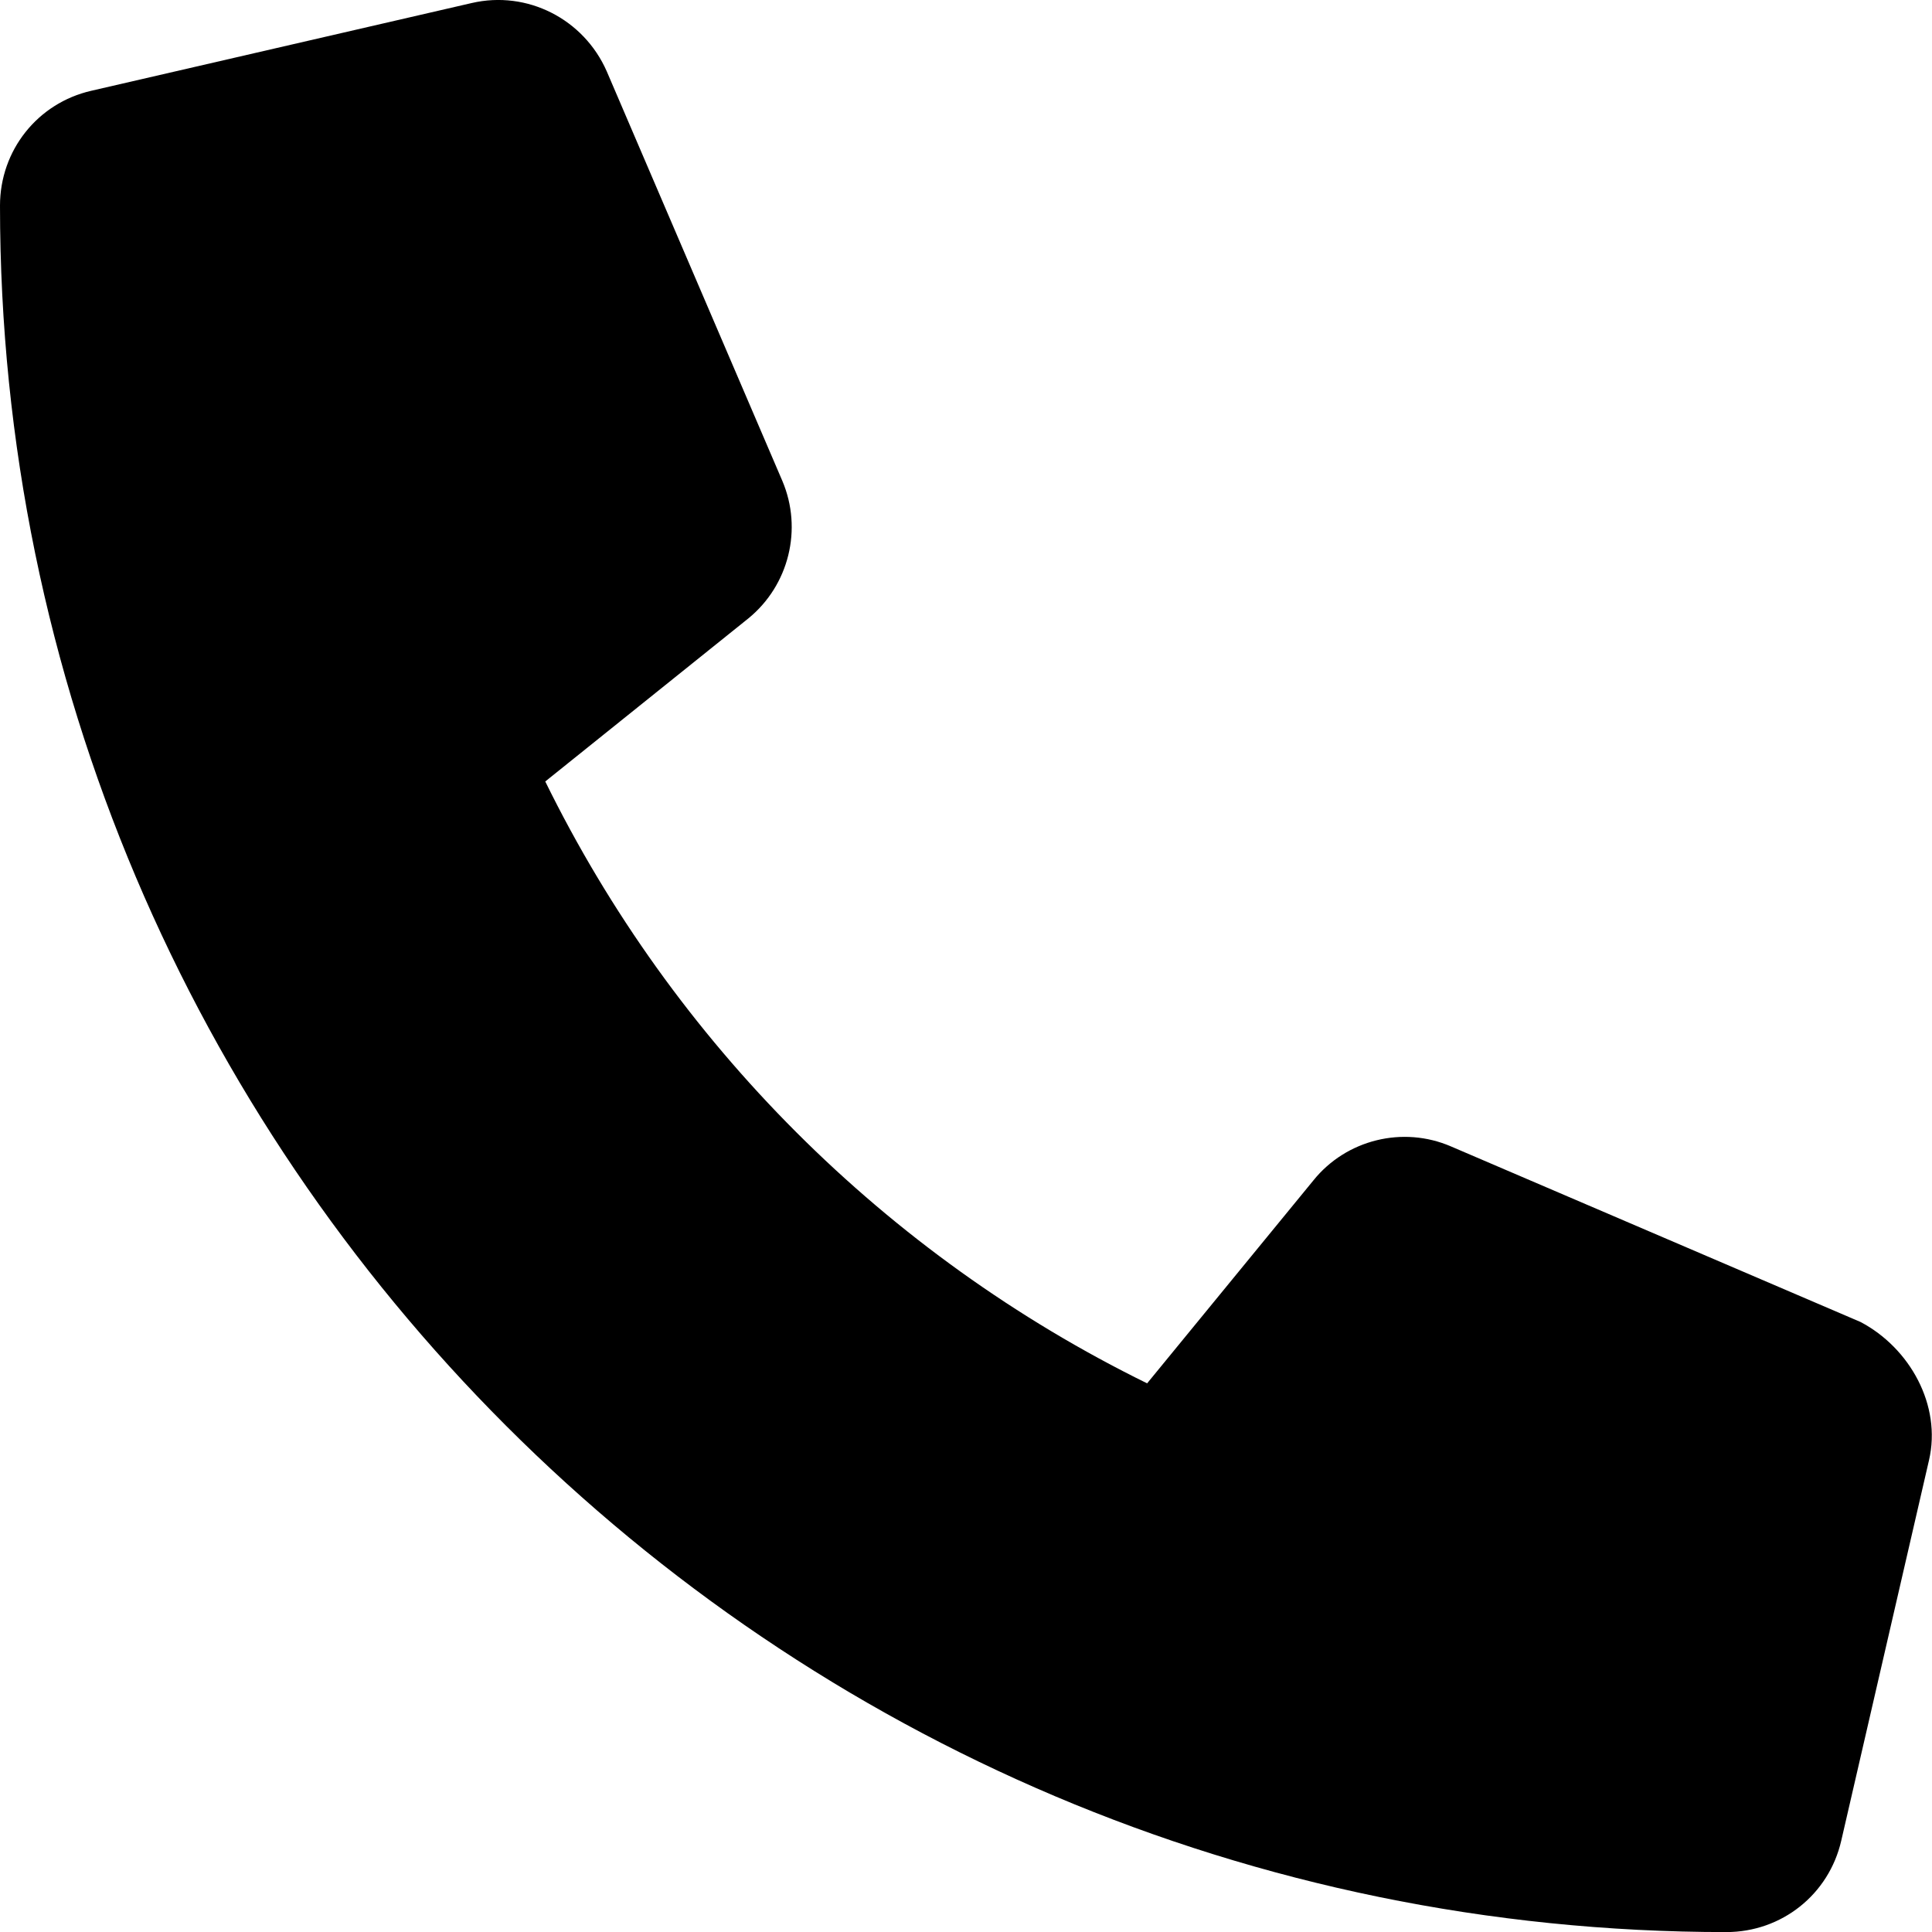
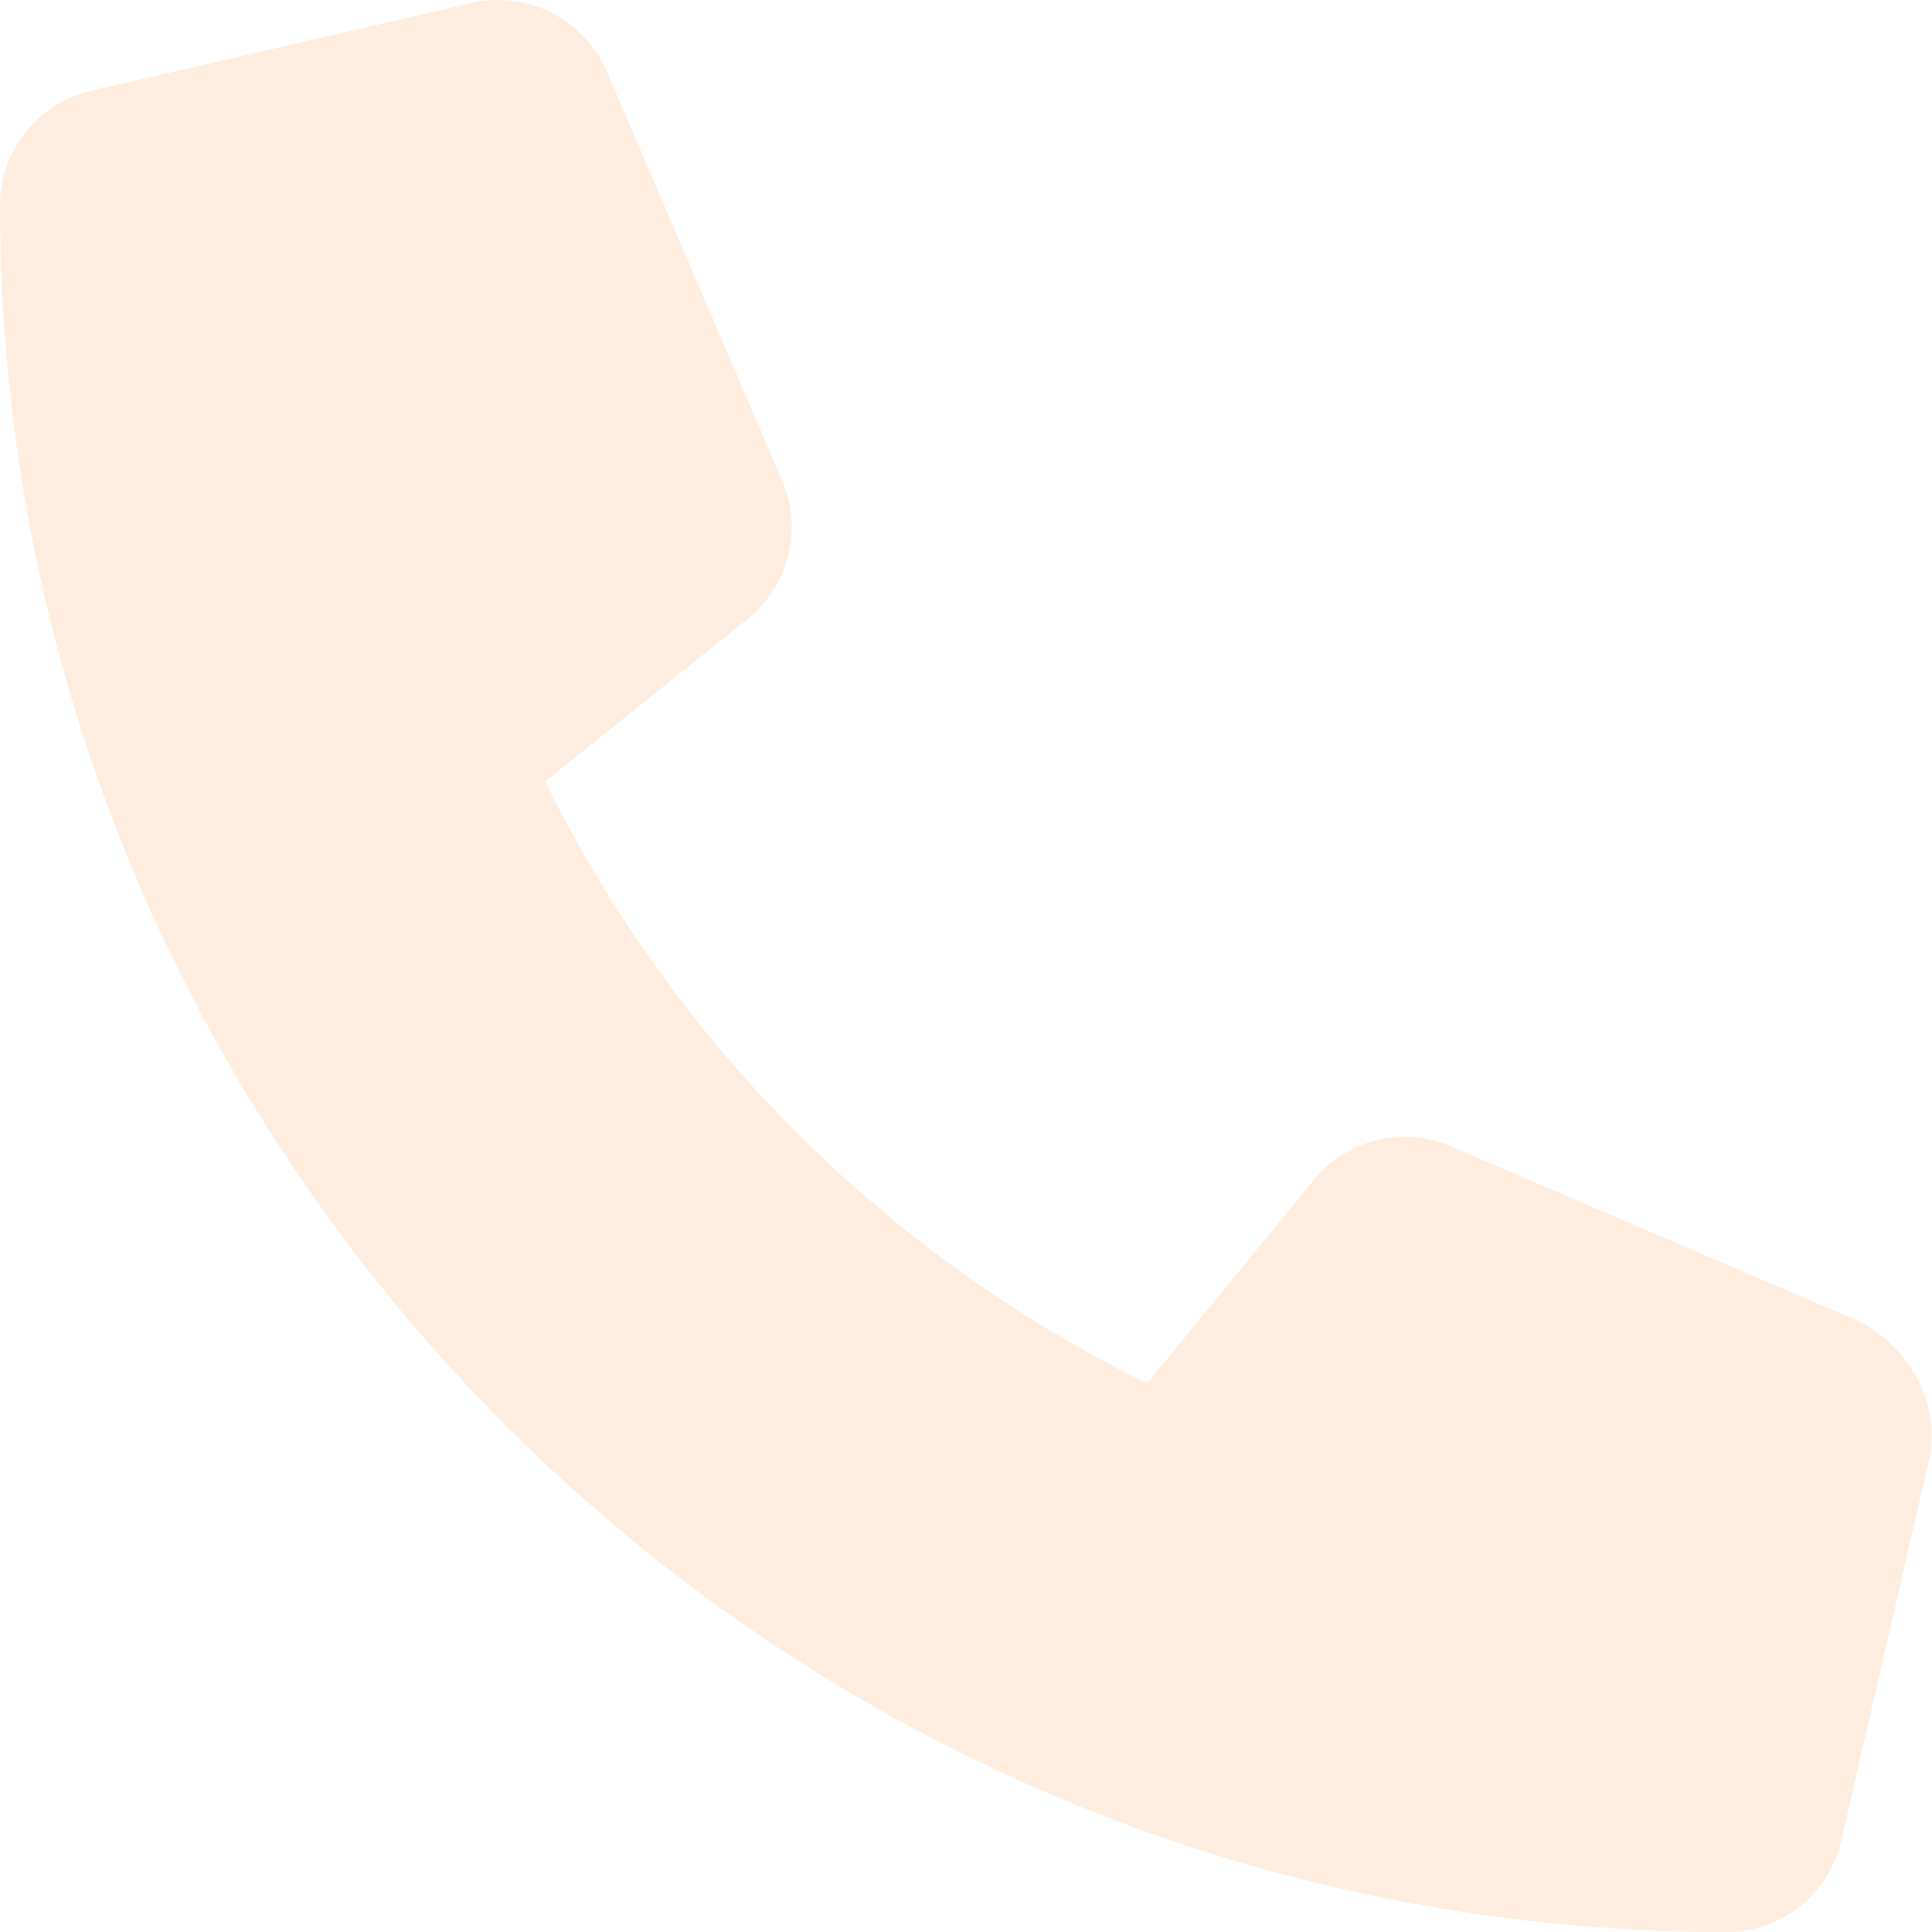
- <svg xmlns="http://www.w3.org/2000/svg" viewBox="0 0 512 512">
+ <svg xmlns="http://www.w3.org/2000/svg" style="fill: #FFEEDF" viewBox="0 0 512 512">
  <path d="M511.2 387l-23.25 100.8c-3.266 14.25-15.79 24.22-30.46 24.22C205.2 512 0 306.8 0 54.5c0-14.66 9.969-27.2 24.22-30.45l100.8-23.25C139.7-2.602 154.7 5.018 160.8 18.92l46.52 108.5c5.438 12.78 1.77 27.67-8.98 36.45L144.5 207.1c33.98 69.22 90.26 125.5 159.5 159.5l44.08-53.8c8.688-10.78 23.69-14.51 36.47-8.975l108.5 46.51C506.1 357.2 514.6 372.4 511.2 387z" />
</svg>
